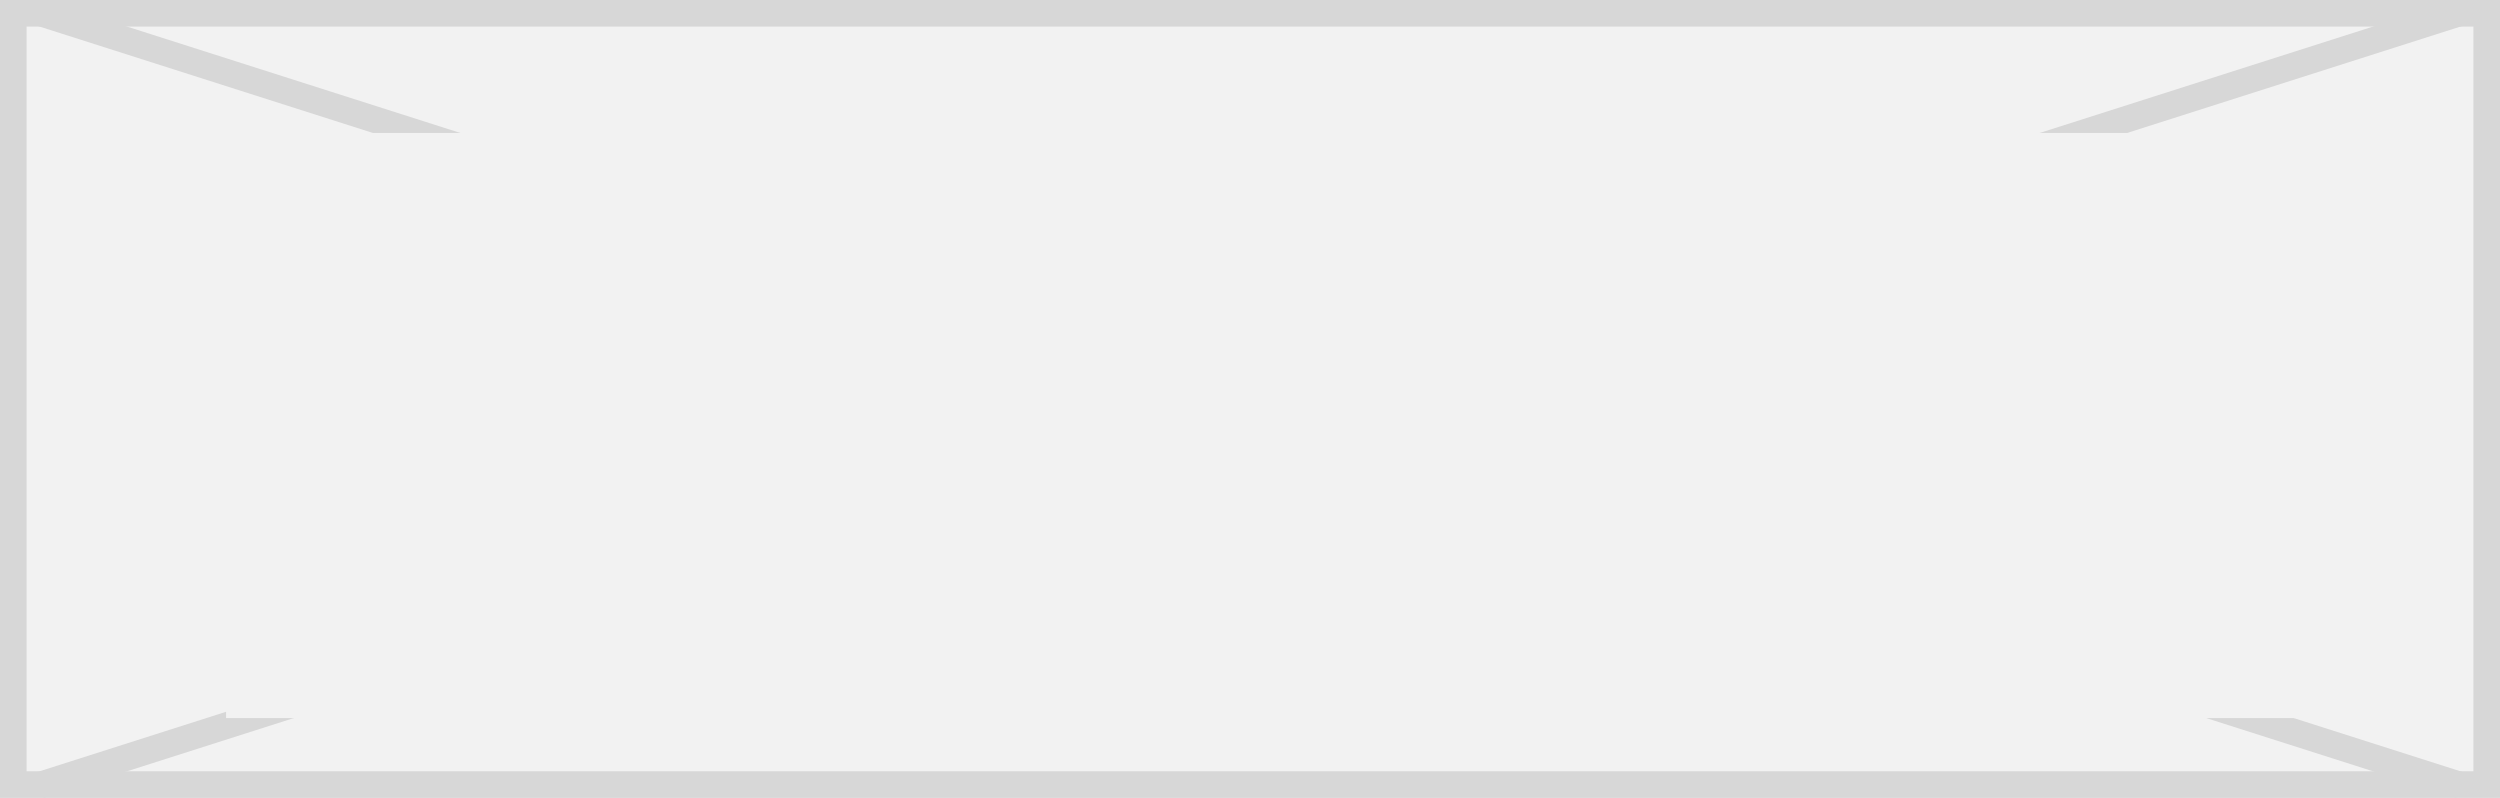
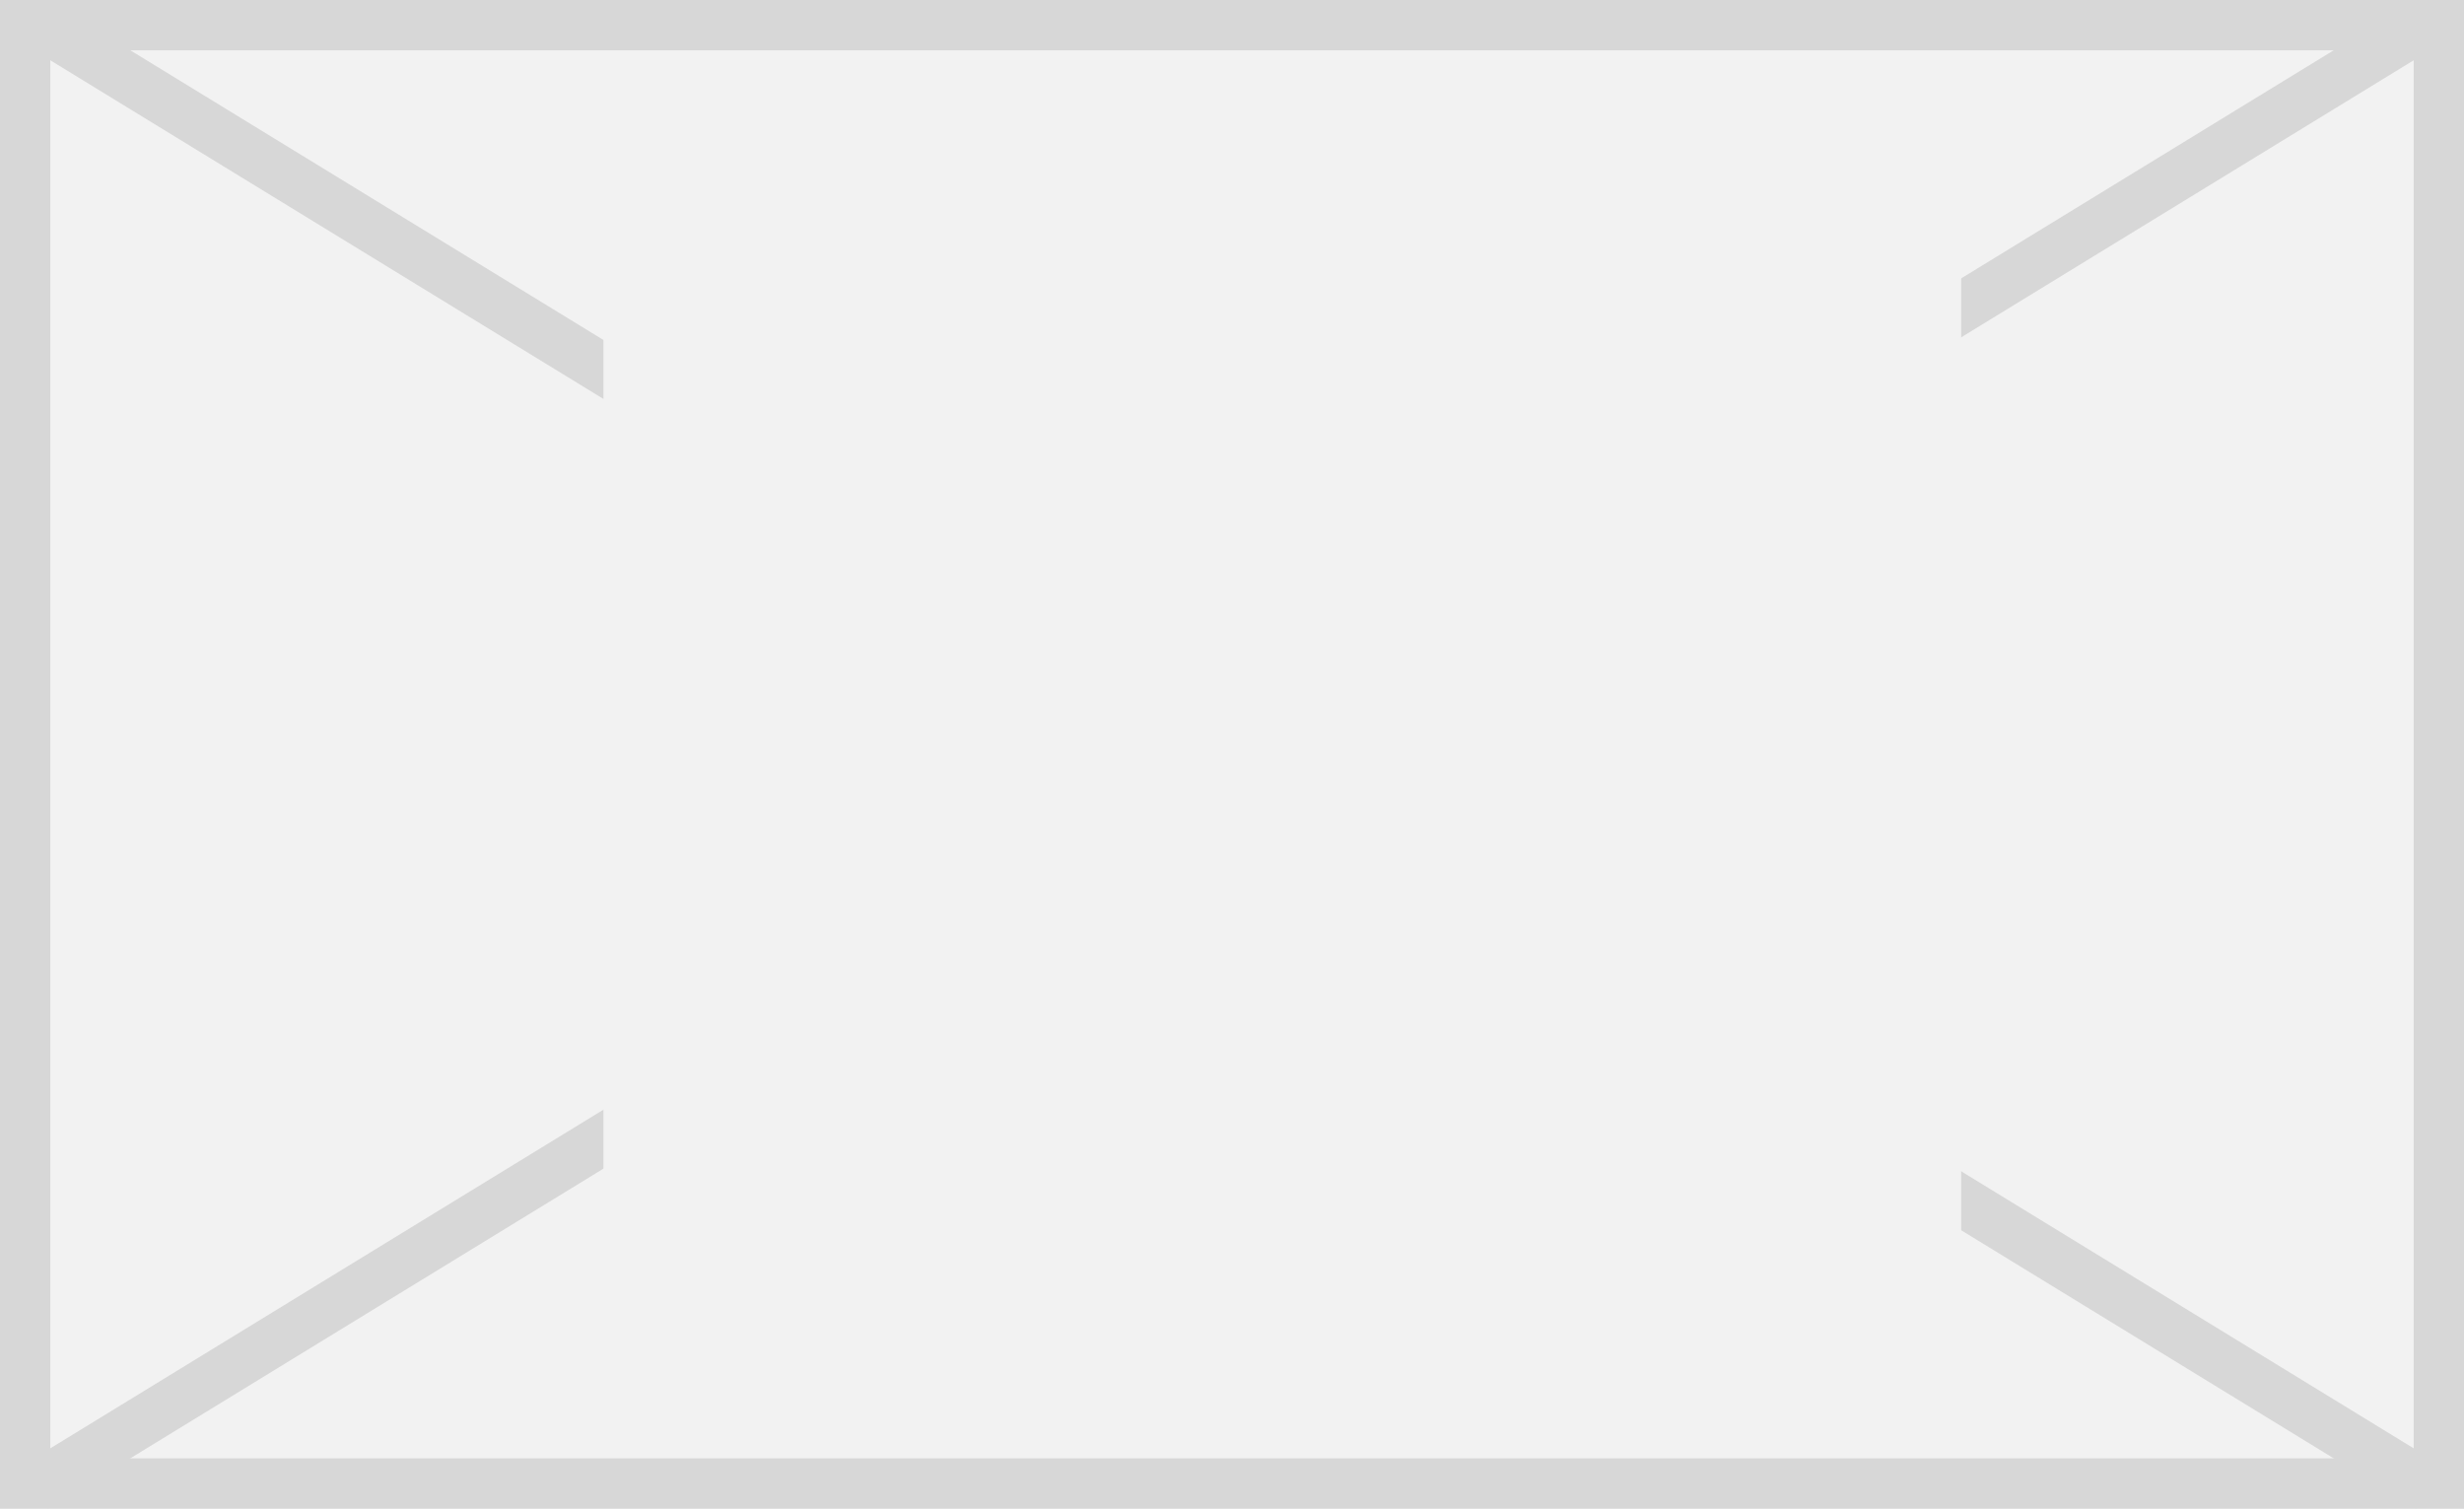
- <svg xmlns="http://www.w3.org/2000/svg" version="1.1" width="94px" height="30px">
+ <svg xmlns="http://www.w3.org/2000/svg" version="1.1" width="49px" height="30px">
  <defs>
-     <mask fill="white" id="clip2415">
-       <path d="M 2577.5 2016  L 2656.5 2016  L 2656.5 2038  L 2577.5 2038  Z M 2569 2011  L 2663 2011  L 2663 2041  L 2569 2041  Z " fill-rule="evenodd" />
+     <mask fill="white" id="clip287">
+       <path d="M 2894 1295  L 2921 1295  L 2921 1317  L 2894 1317  Z M 2882 1290  L 2931 1290  L 2931 1320  L 2882 1320  Z " fill-rule="evenodd" />
    </mask>
  </defs>
-   <g transform="matrix(1 0 0 1 -2569 -2011 )">
-     <path d="M 2569.5 2011.5  L 2662.5 2011.5  L 2662.5 2040.5  L 2569.5 2040.5  L 2569.5 2011.5  Z " fill-rule="nonzero" fill="#f2f2f2" stroke="none" />
-     <path d="M 2569.5 2011.5  L 2662.5 2011.5  L 2662.5 2040.5  L 2569.5 2040.5  L 2569.5 2011.5  Z " stroke-width="1" stroke="#d7d7d7" fill="none" />
-     <path d="M 2570.492 2011.476  L 2661.508 2040.524  M 2661.508 2011.476  L 2570.492 2040.524  " stroke-width="1" stroke="#d7d7d7" fill="none" mask="url(#clip2415)" />
+   <g transform="matrix(1 0 0 1 -2882 -1290 )">
+     <path d="M 2882.5 1290.5  L 2930.5 1290.5  L 2930.5 1319.5  L 2882.5 1319.5  L 2882.5 1290.5  Z " fill-rule="nonzero" fill="#f2f2f2" stroke="none" />
+     <path d="M 2882.5 1290.5  L 2930.5 1290.5  L 2930.5 1319.5  L 2882.5 1319.5  L 2882.5 1290.5  Z " stroke-width="1" stroke="#d7d7d7" fill="none" />
+     <path d="M 2882.696 1290.426  L 2930.304 1319.574  M 2930.304 1290.426  L 2882.696 1319.574  " stroke-width="1" stroke="#d7d7d7" fill="none" mask="url(#clip287)" />
  </g>
</svg>
